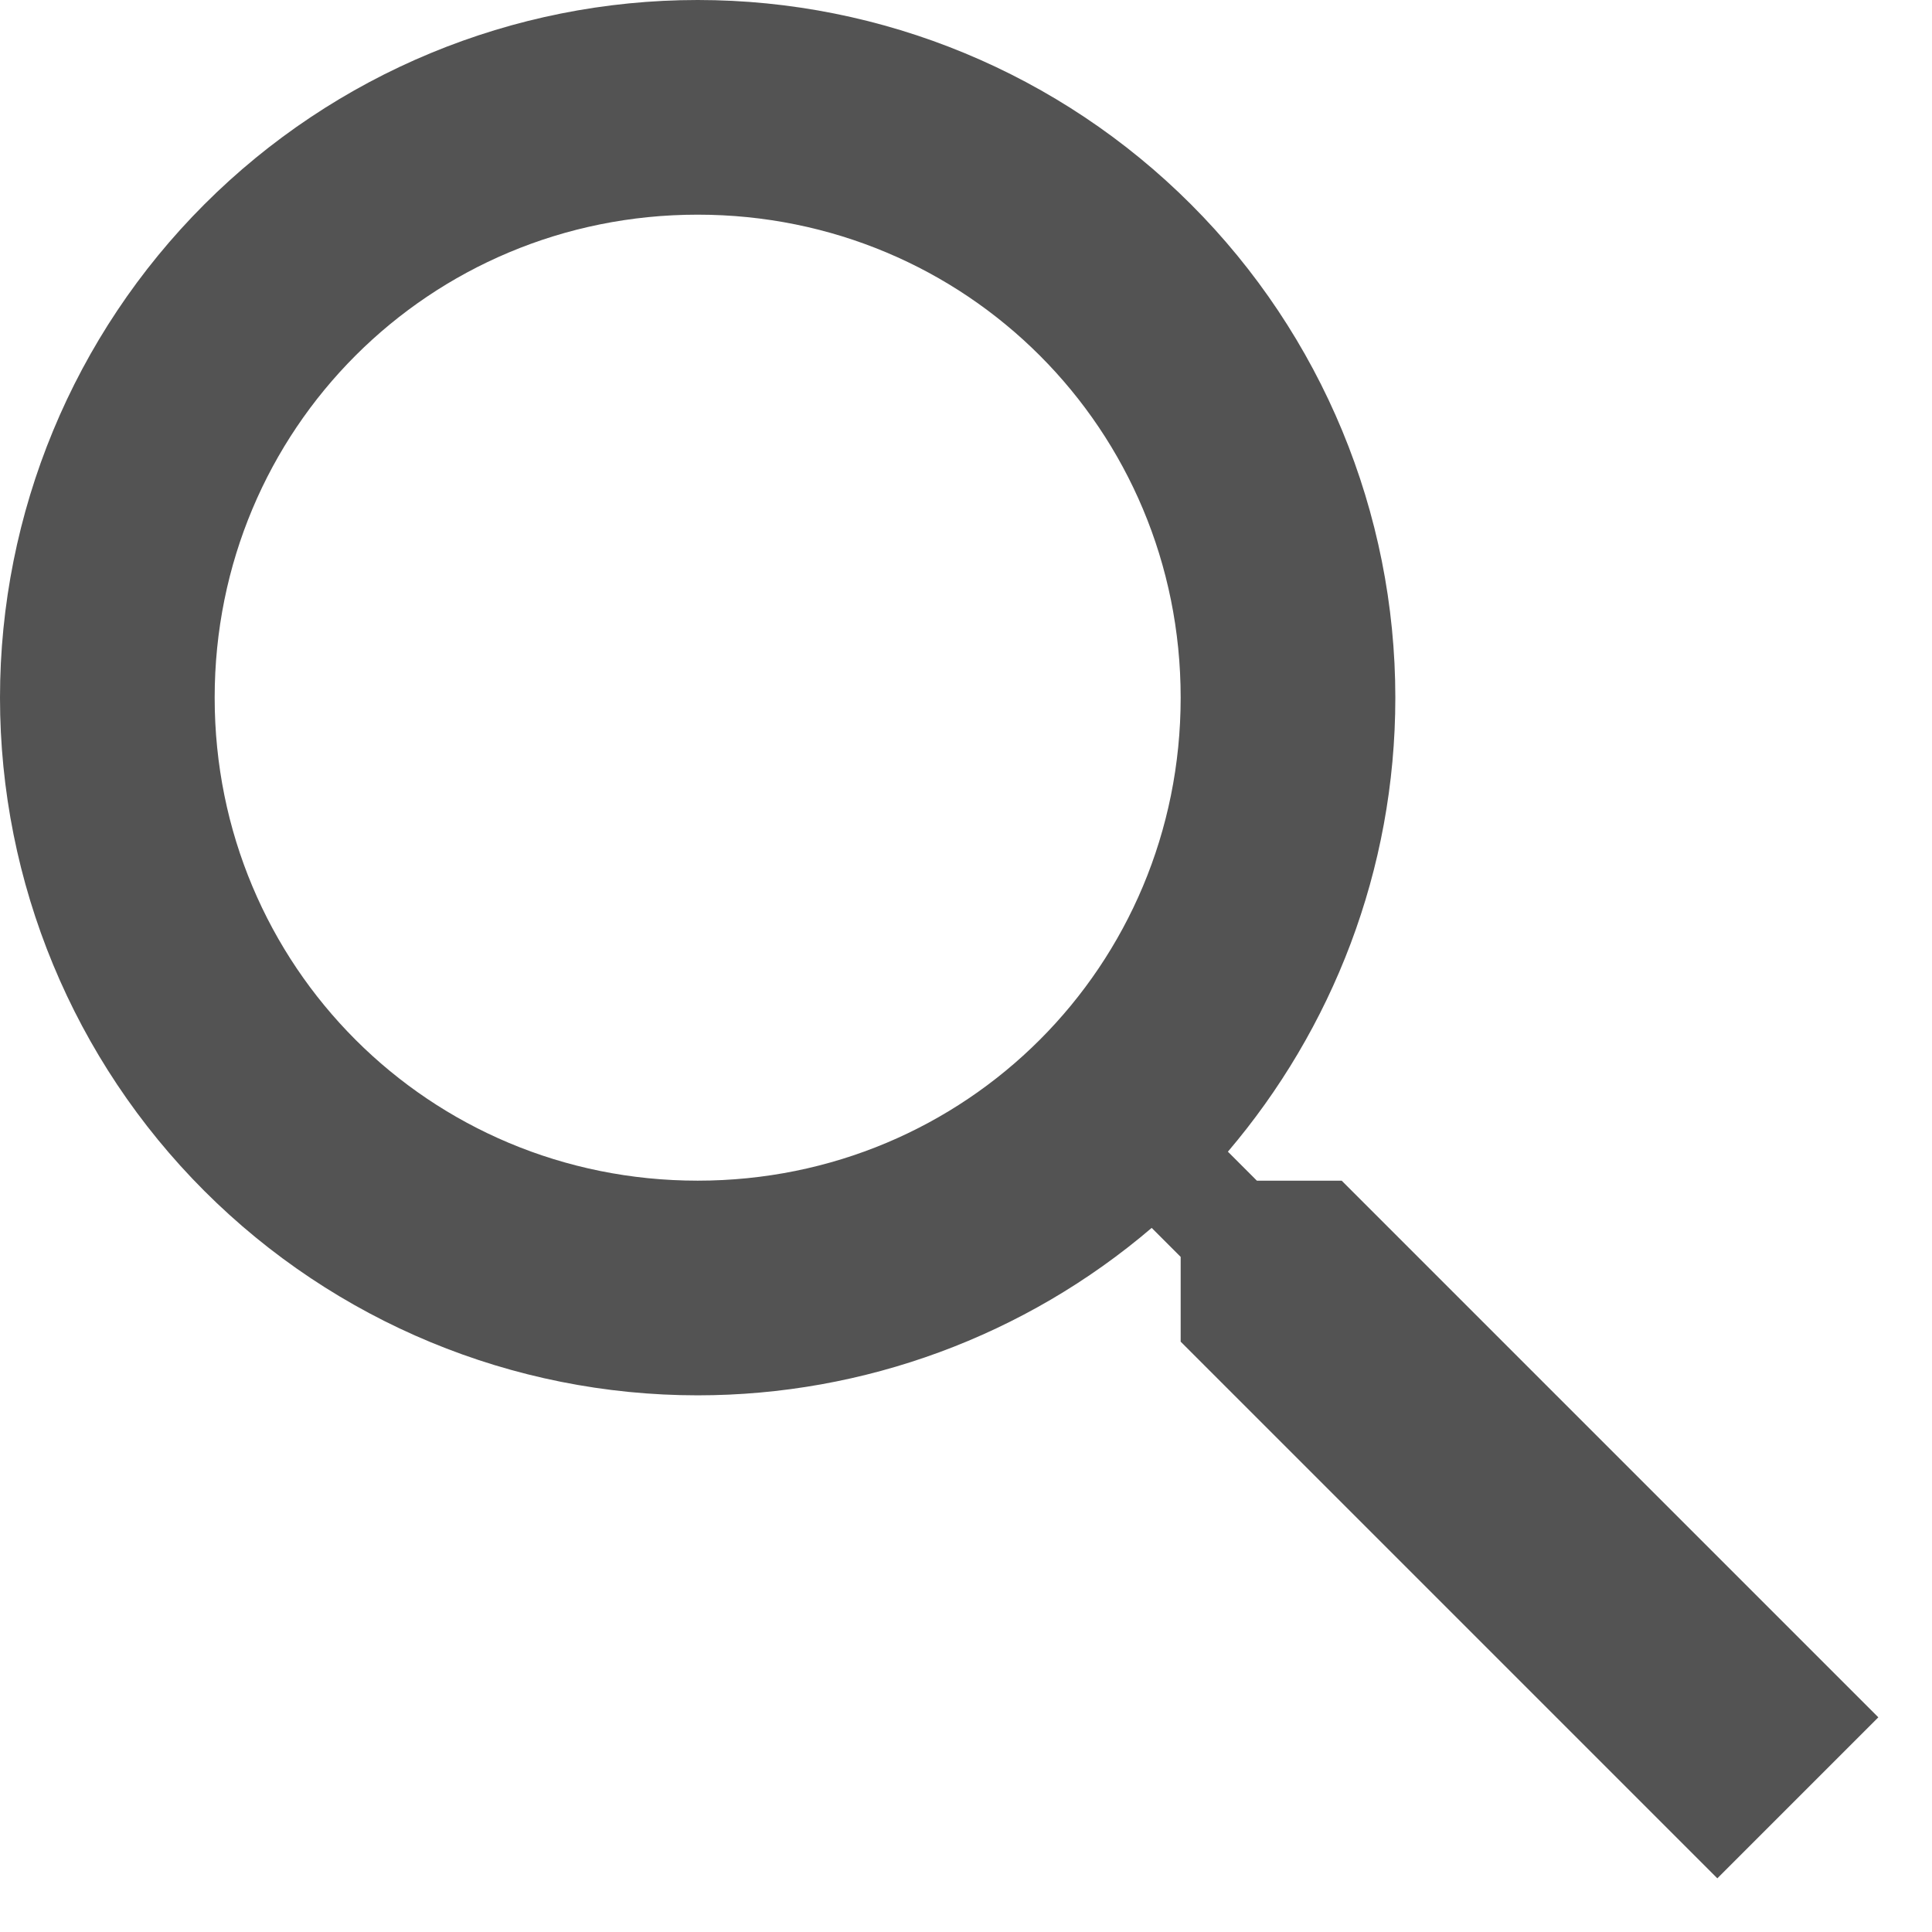
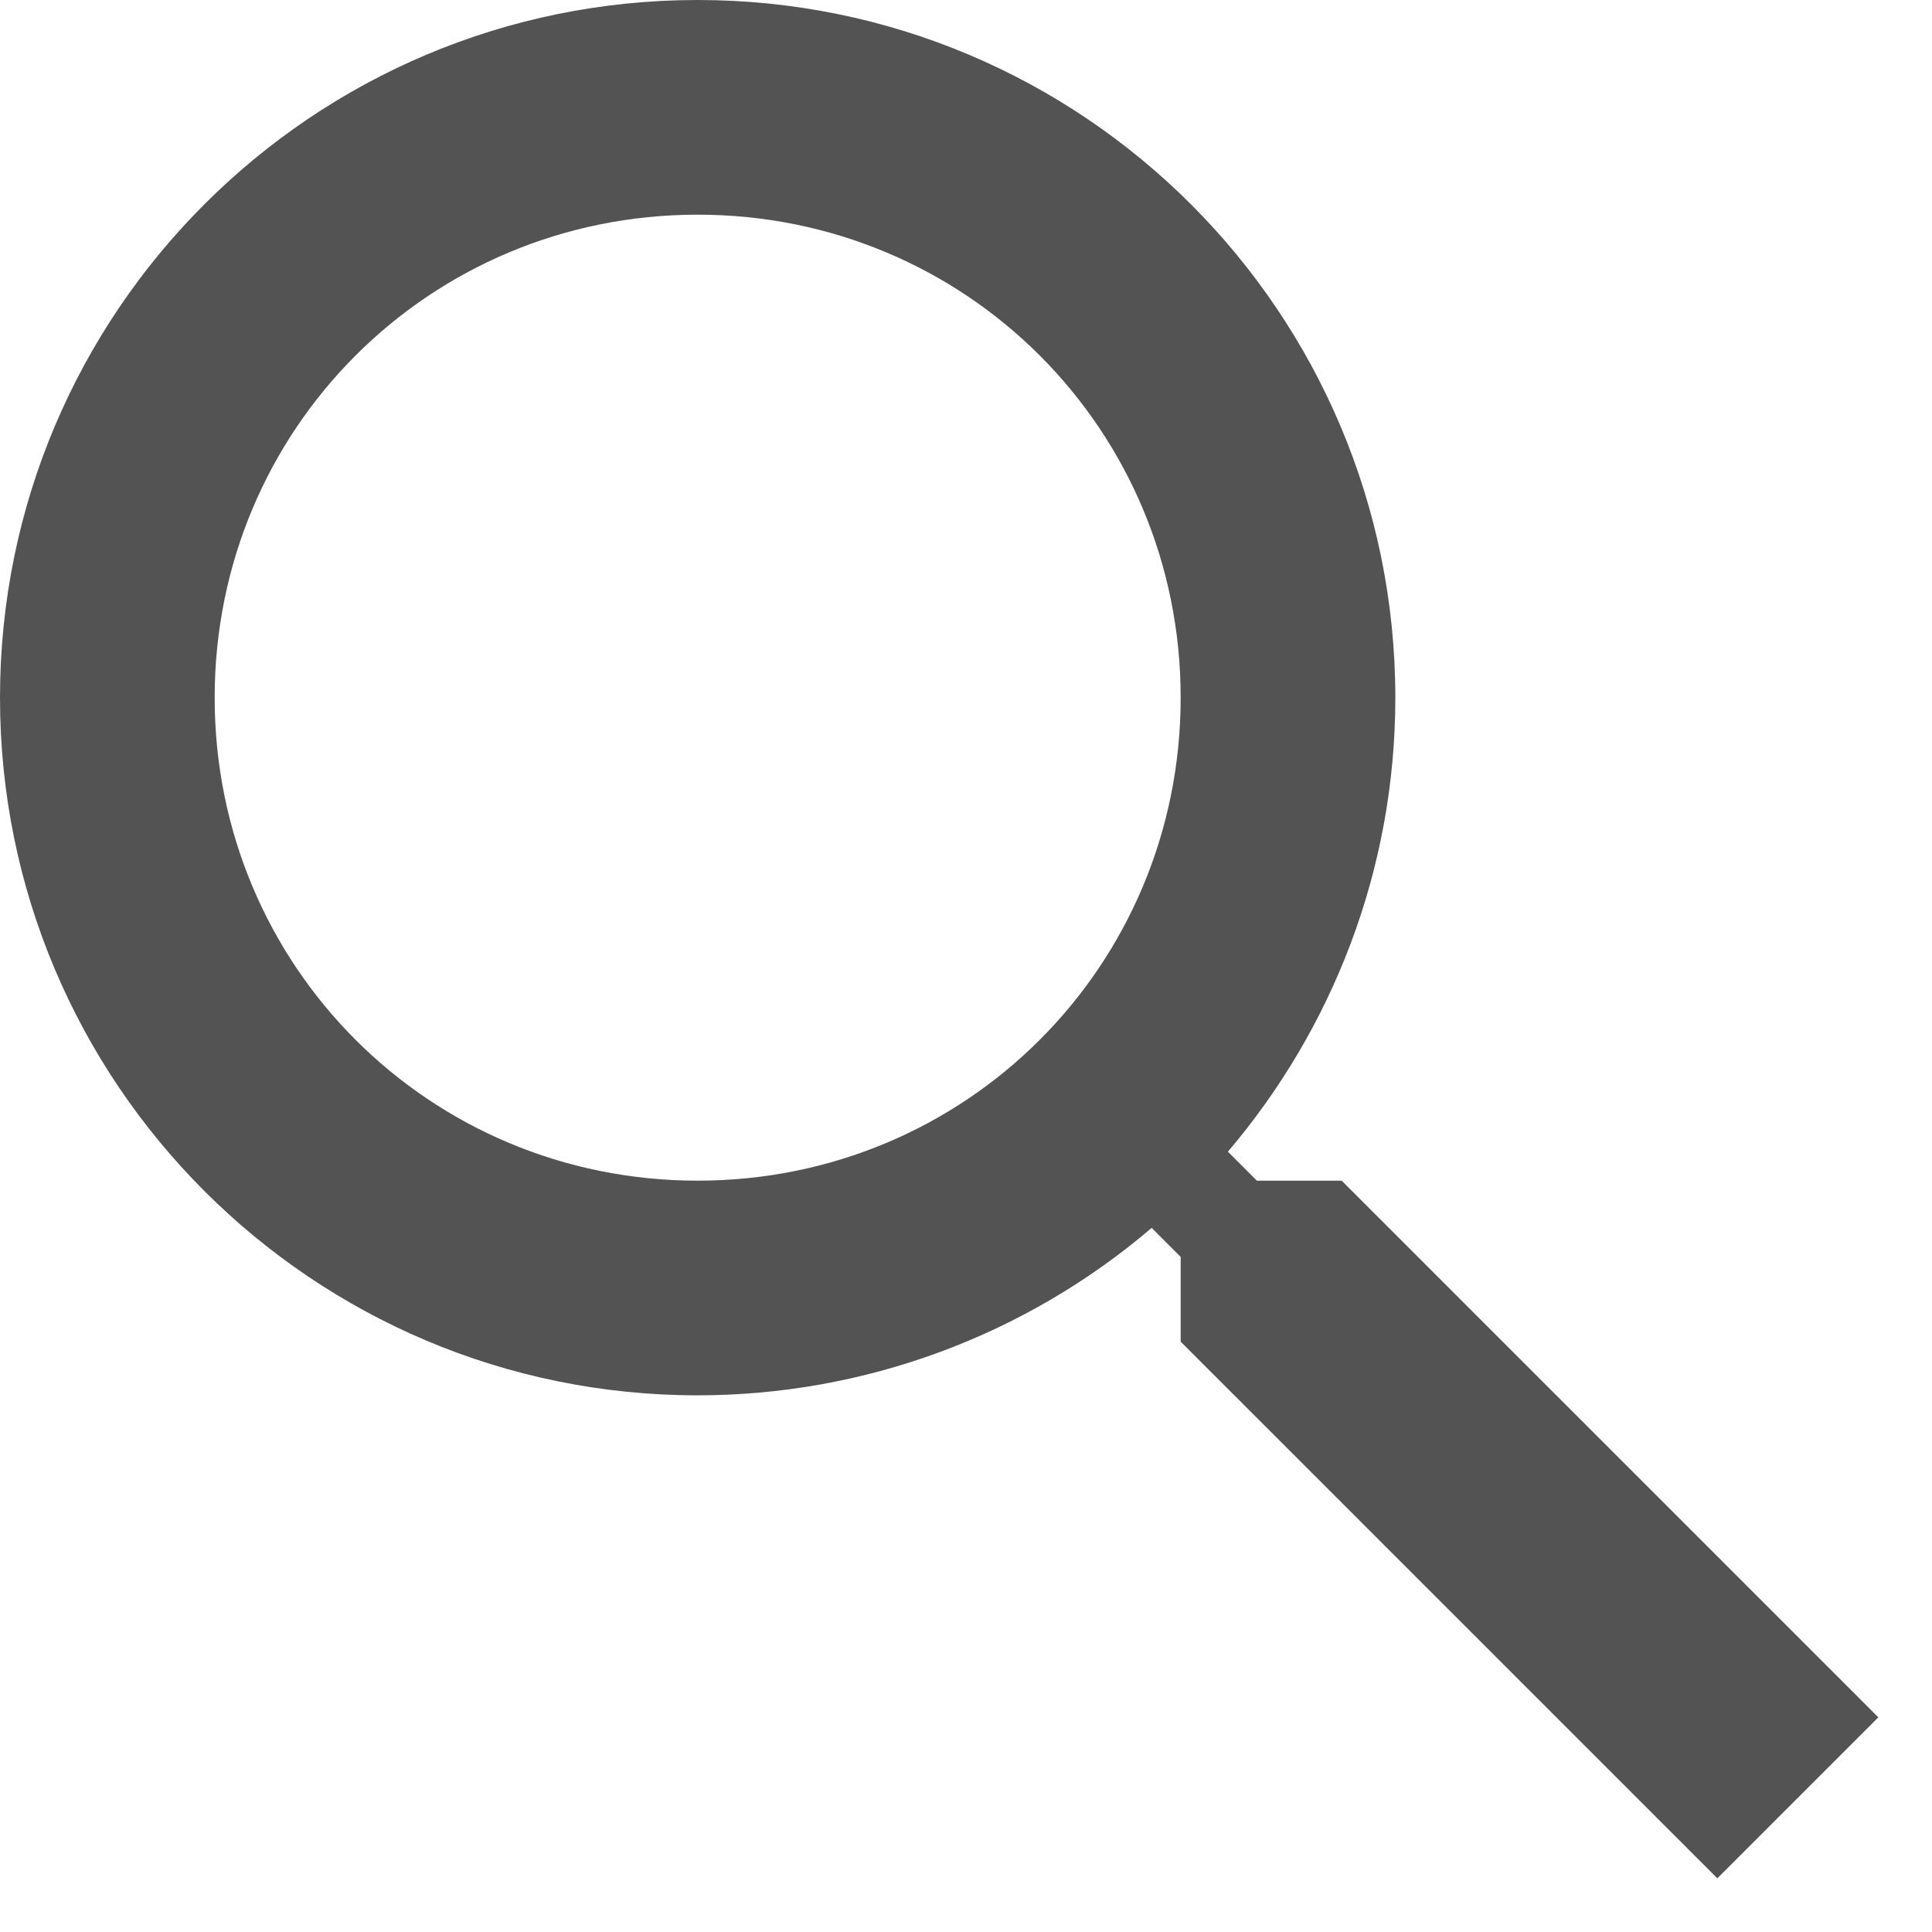
- <svg xmlns="http://www.w3.org/2000/svg" width="18" height="18" viewBox="0 0 18 18" fill="none">
-   <path d="M6.5 0C8.224 0 9.877 0.685 11.096 1.904C12.315 3.123 13 4.776 13 6.5C13 8.11 12.41 9.59 11.44 10.73L11.71 11H12.5L17.5 16L16 17.5L11 12.5V11.71L10.73 11.44C9.551 12.447 8.051 13 6.5 13C4.776 13 3.123 12.315 1.904 11.096C0.685 9.877 0 8.224 0 6.5C0 4.776 0.685 3.123 1.904 1.904C3.123 0.685 4.776 0 6.5 0ZM6.5 2C4 2 2 4 2 6.5C2 9 4 11 6.5 11C9 11 11 9 11 6.5C11 4 9 2 6.5 2Z" fill="#535353" />
+ <svg xmlns="http://www.w3.org/2000/svg" width="18" height="18" fill="none">
+   <path d="M6.5 0A6.5 6.5 0 0 1 13 6.5c0 1.61-.59 3.09-1.56 4.23l.27.27h.79l5 5-1.5 1.5-5-5v-.79l-.27-.27A6.516 6.516 0 0 1 6.5 13a6.5 6.5 0 1 1 0-13Zm0 2C4 2 2 4 2 6.5S4 11 6.5 11 11 9 11 6.5 9 2 6.5 2Z" fill="#535353" />
</svg>
